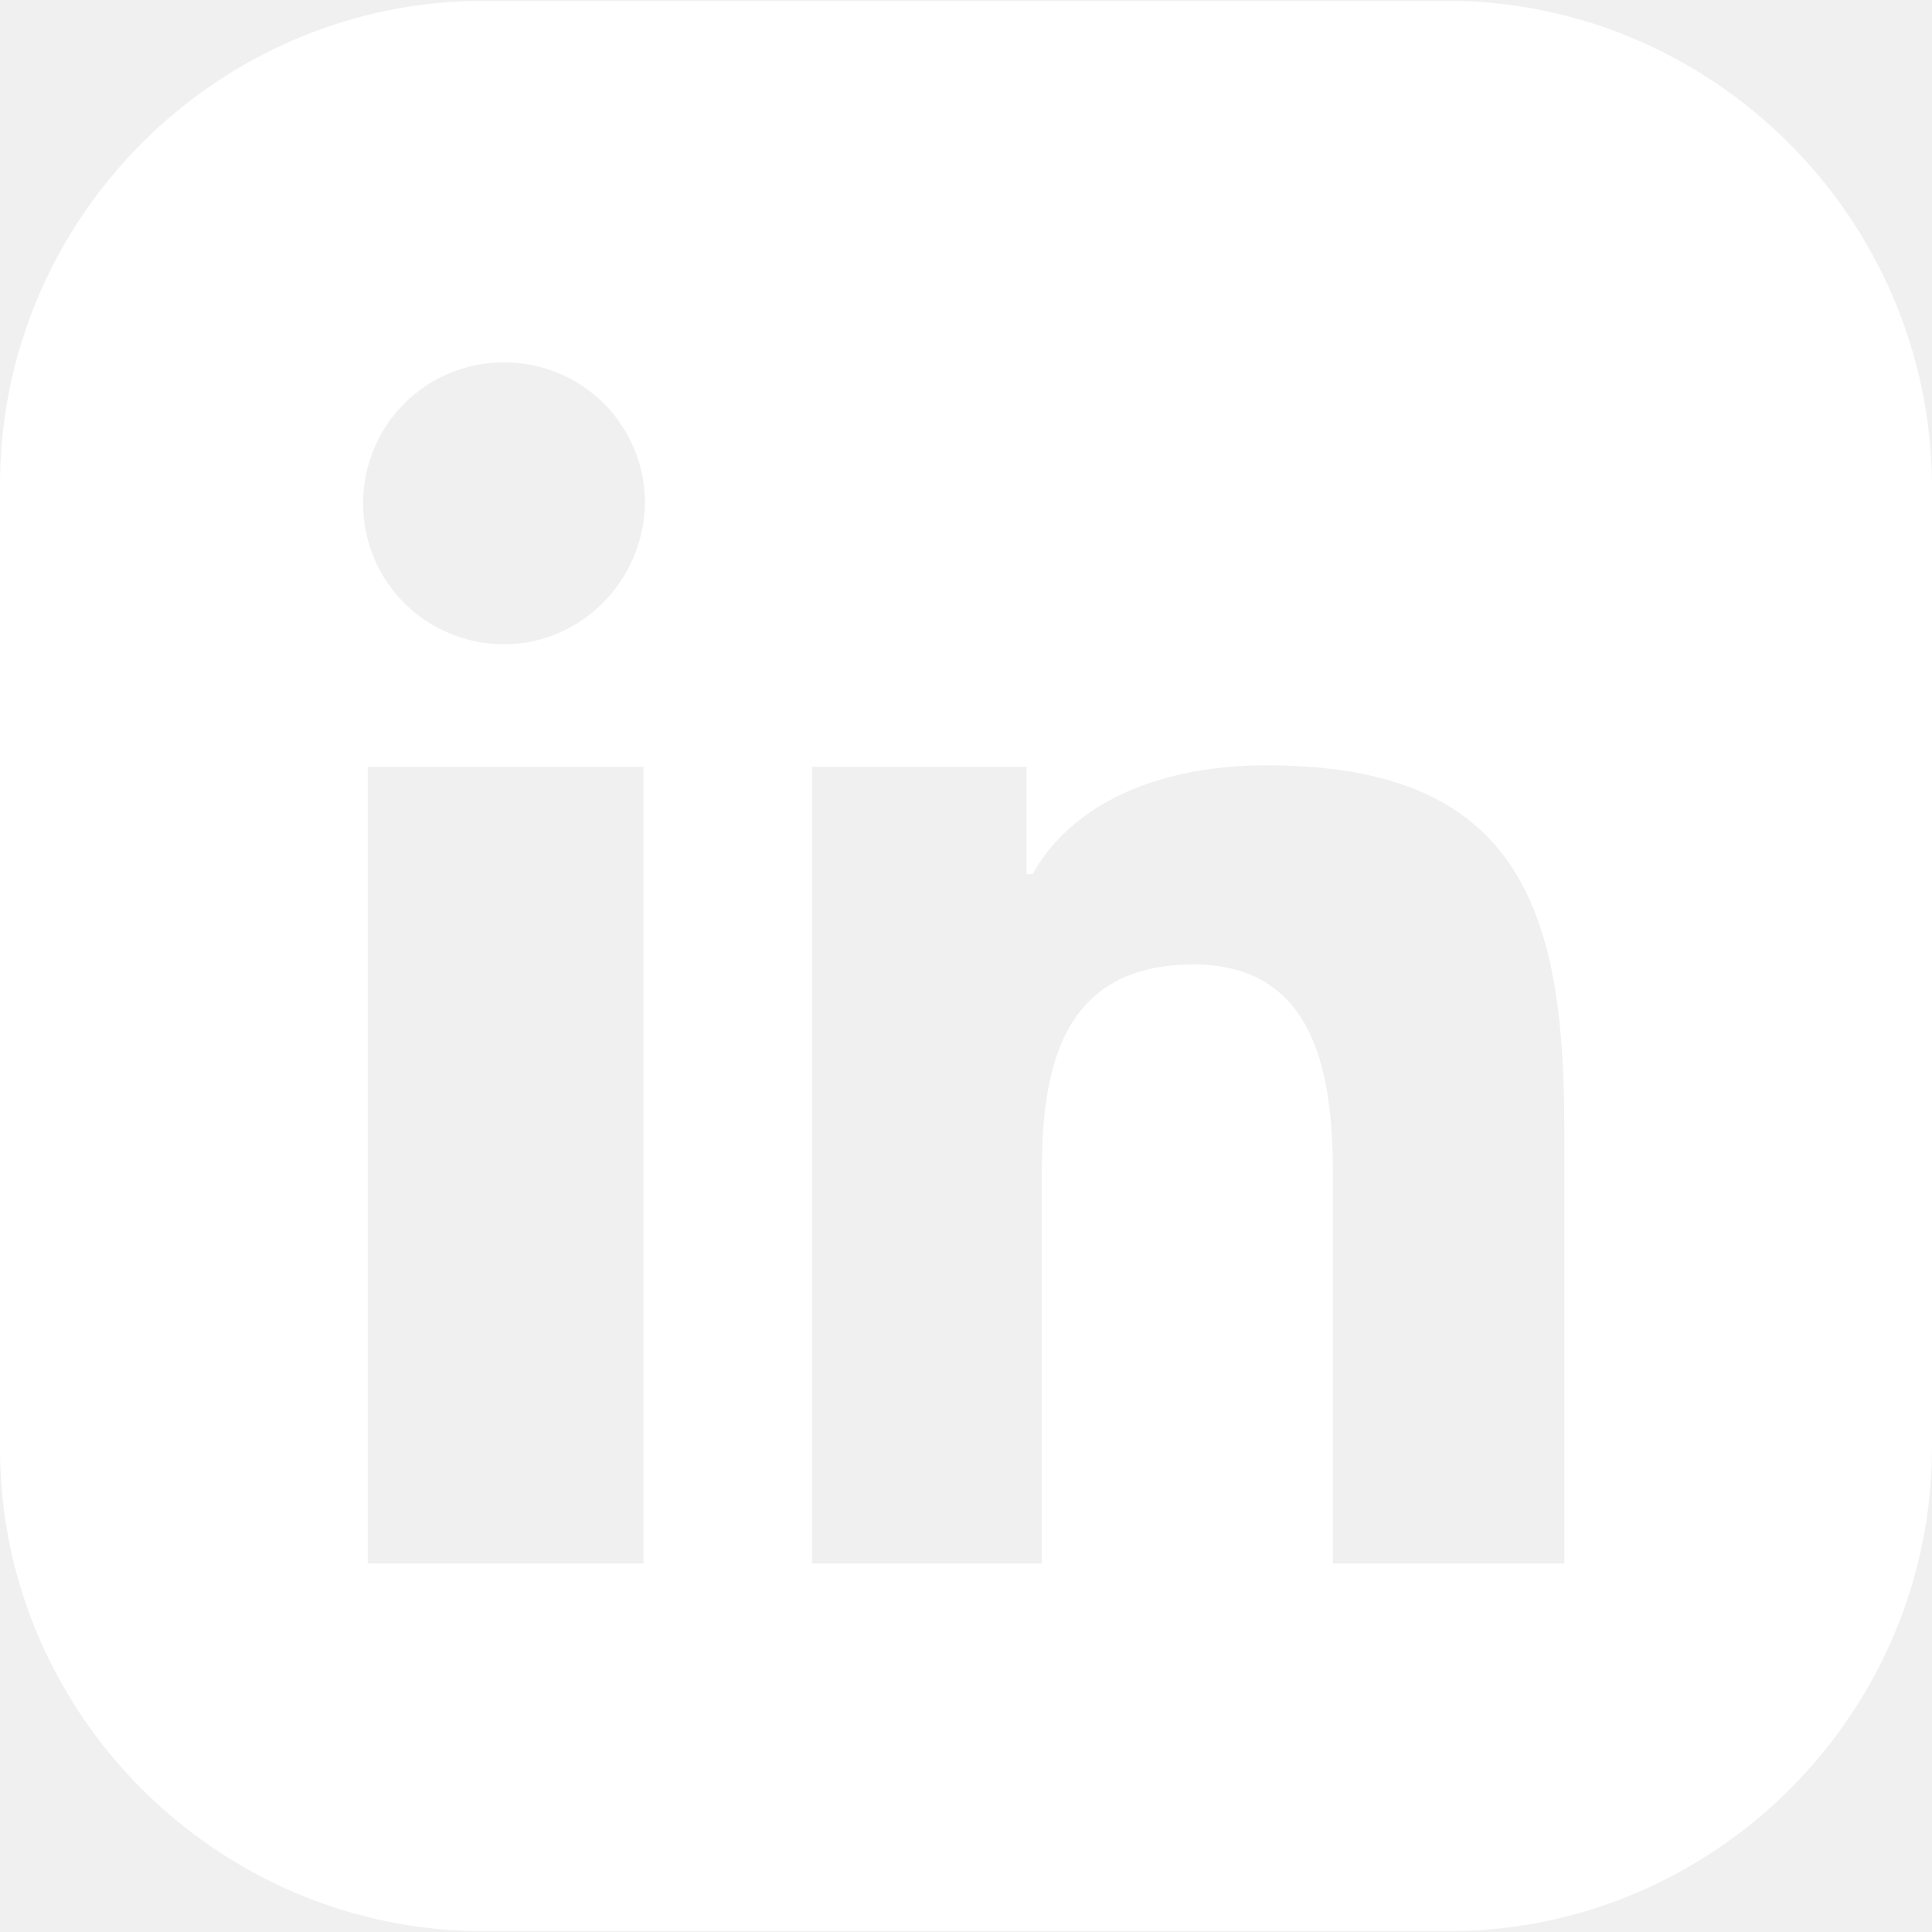
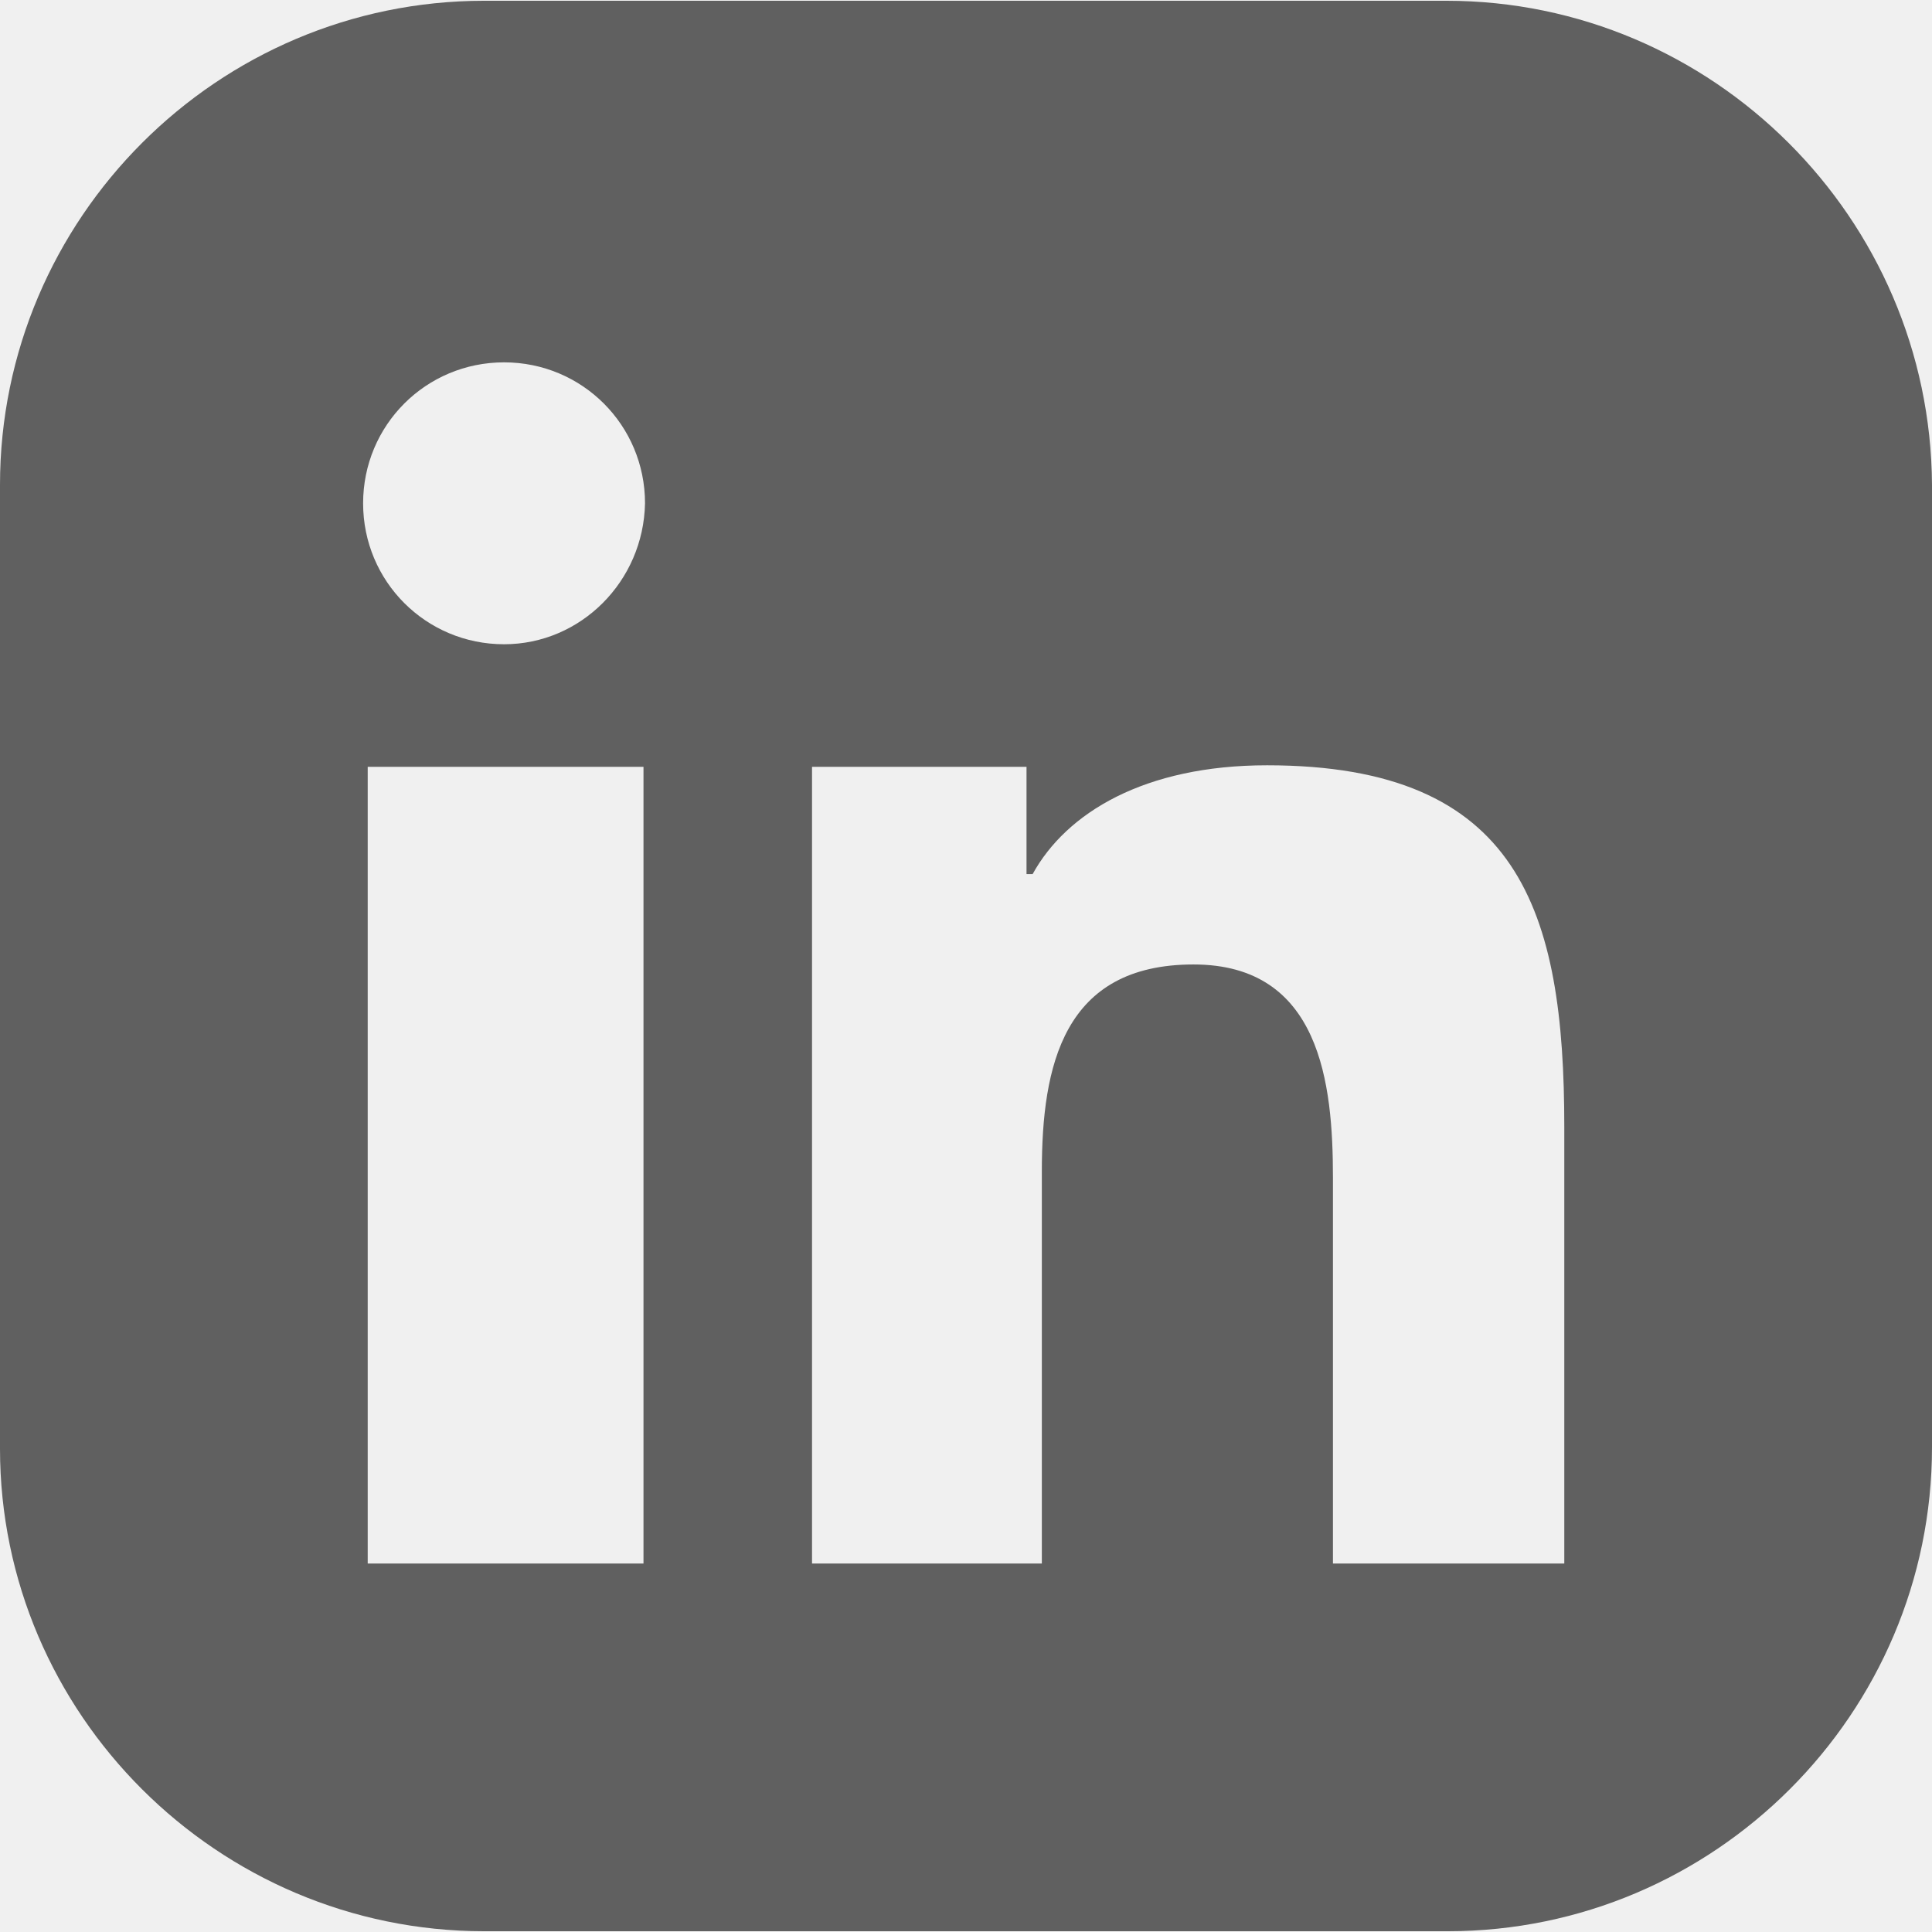
- <svg xmlns="http://www.w3.org/2000/svg" version="1.1" fill="#ffffff" width="36px" height="36px" id="Layer_1" x="0px" y="0px" viewBox="0 0 504.4 504.4" style="enable-background:new 0 0 504.4 504.4;" xml:space="preserve">
+ <svg xmlns="http://www.w3.org/2000/svg" version="1.1" fill="#606060" width="36px" height="36px" id="Layer_1" x="0px" y="0px" viewBox="0 0 504.4 504.4" style="enable-background:new 0 0 504.4 504.4;" xml:space="preserve">
  <g>
    <g>
      <path d="M377.6,0.2H126.4C56.8,0.2,0,57,0,126.6v251.6c0,69.2,56.8,126,126.4,126H378c69.6,0,126.4-56.8,126.4-126.4V126.6    C504,57,447.2,0.2,377.6,0.2z M168,408.2H96v-208h72V408.2z M131.6,168.2c-20.4,0-36.8-16.4-36.8-36.8c0-20.4,16.4-36.8,36.8-36.8    c20.4,0,36.8,16.4,36.8,36.8C168,151.8,151.6,168.2,131.6,168.2z M408.4,408.2H408h-60V307.4c0-24.4-3.2-55.6-36.4-55.6    c-34,0-39.6,26.4-39.6,54v102.4h-60v-208h56v28h1.6c8.8-16,29.2-28.4,61.2-28.4c66,0,77.6,38,77.6,94.4V408.2z" />
    </g>
  </g>
  <g>
</g>
  <g>
</g>
  <g>
</g>
  <g>
</g>
  <g>
</g>
  <g>
</g>
  <g>
</g>
  <g>
</g>
  <g>
</g>
  <g>
</g>
  <g>
</g>
  <g>
</g>
  <g>
</g>
  <g>
</g>
  <g>
</g>
</svg>
